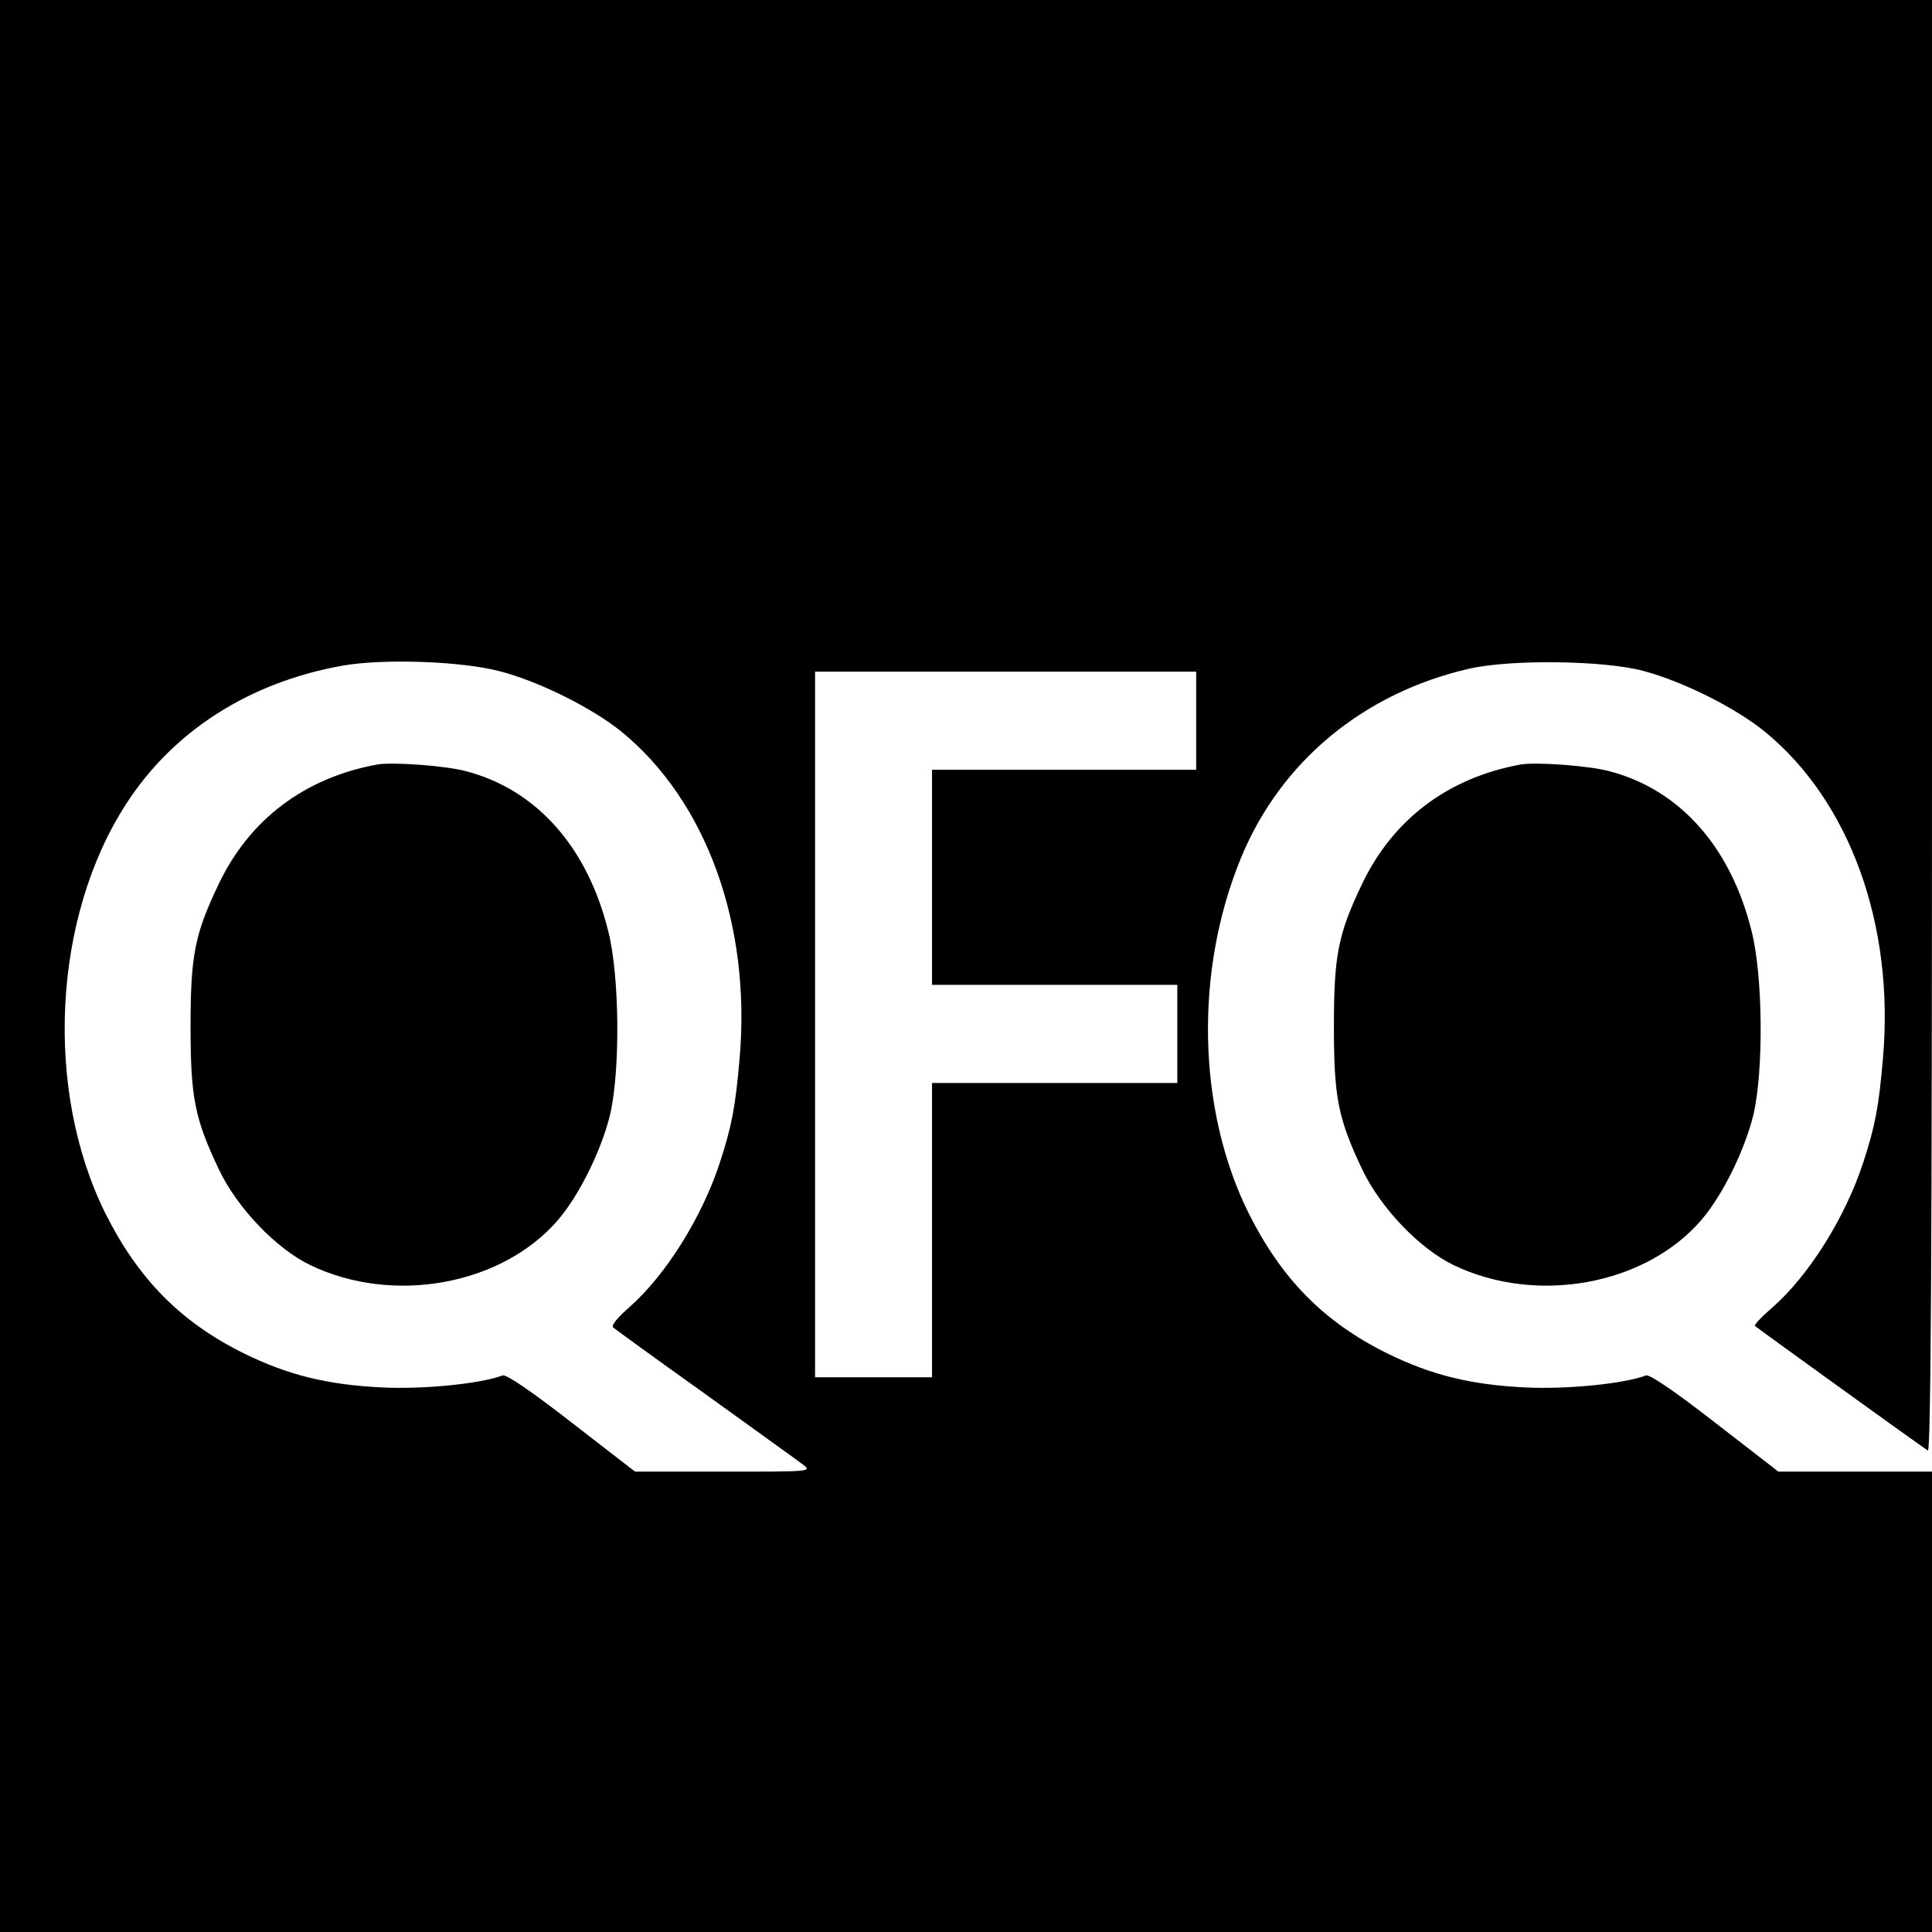
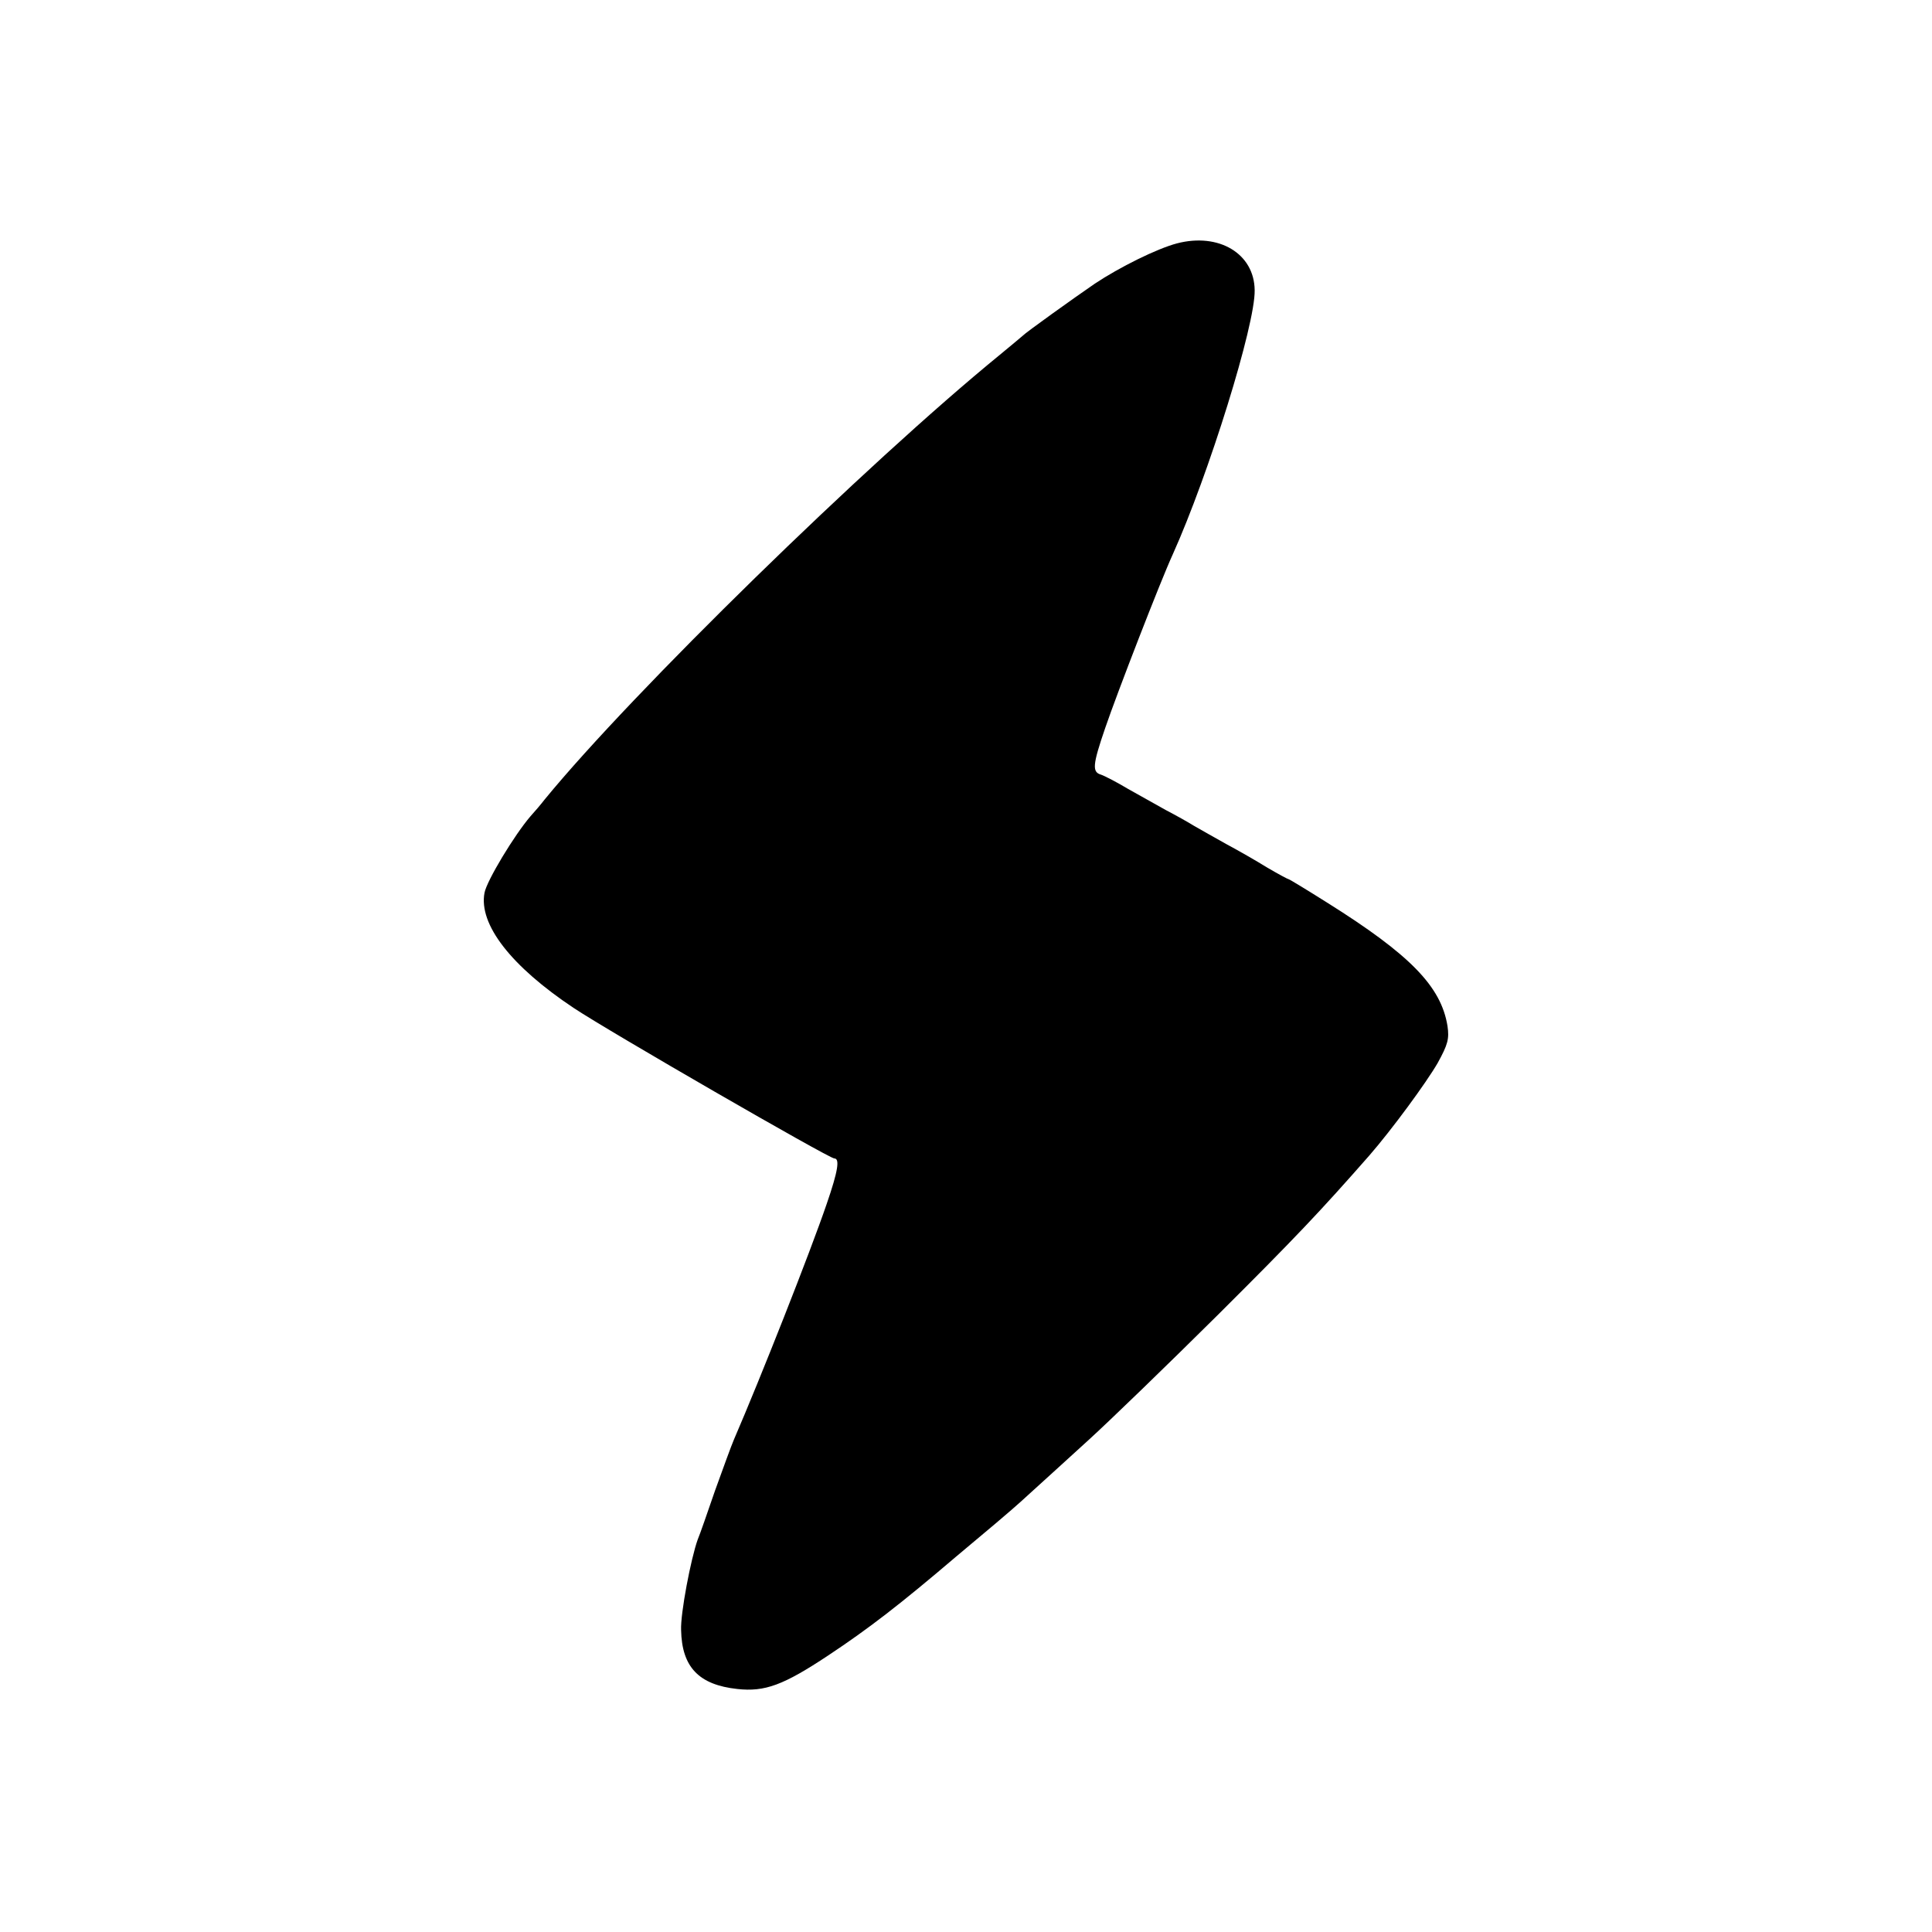
<svg xmlns="http://www.w3.org/2000/svg" version="1.0" width="512pt" height="512pt" viewBox="0 0 512 512" preserveAspectRatio="xMidYMid meet">
  <g transform="translate(0,512) scale(0.1,-0.1)" fill="#000000" stroke="none">
-     <path d="M0 2560 l0 -2560 2560 0 2560 0 0 610 0 610 -203 0 -204 0 -168 130 c-104 81 -174 129 -183 125 -58 -22 -207 -37 -317 -32 -148 7 -252 33 -370 91 -167 83 -279 197 -366 371 -136 274 -144 642 -20 942 105 255 325 437 605 501 110 25 357 22 461 -6 105 -28 245 -98 322 -161 225 -184 344 -512 313 -866 -11 -129 -21 -180 -52 -275 -47 -145 -144 -300 -241 -385 -28 -24 -49 -46 -46 -49 5 -5 443 -321 458 -330 8 -5 11 523 11 1918 l0 1926 -2560 0 -2560 0 0 -2560z m1325 781 c104 -27 244 -97 322 -160 225 -184 344 -512 313 -866 -11 -129 -21 -180 -52 -275 -47 -145 -144 -300 -241 -385 -31 -27 -48 -48 -42 -53 6 -5 116 -85 245 -177 129 -93 246 -177 259 -187 23 -18 18 -18 -211 -18 l-235 0 -168 130 c-104 81 -174 129 -183 125 -58 -22 -207 -37 -317 -32 -148 7 -252 33 -370 91 -167 83 -279 197 -366 371 -162 327 -139 784 55 1084 125 194 327 323 574 367 109 19 314 12 417 -15z m1845 -131 l0 -130 -350 0 -350 0 0 -285 0 -285 325 0 325 0 0 -130 0 -130 -325 0 -325 0 0 -390 0 -390 -155 0 -155 0 0 935 0 935 505 0 505 0 0 -130z" />
-     <path d="M1000 3094 c-192 -35 -339 -145 -421 -318 -63 -132 -74 -188 -74 -376 0 -189 11 -244 75 -379 49 -103 153 -211 243 -254 219 -105 506 -53 655 119 57 66 116 186 139 281 27 117 25 367 -5 485 -55 223 -190 375 -376 424 -55 15 -195 25 -236 18z" />
-     <path d="M4030 3094 c-192 -35 -339 -145 -421 -318 -63 -132 -74 -188 -74 -376 0 -189 11 -244 75 -379 49 -103 153 -211 243 -254 219 -105 506 -53 655 119 57 66 116 186 139 281 27 117 25 367 -5 485 -55 223 -190 375 -376 424 -55 15 -195 25 -236 18z" />
+     <path d="M3119 4475 c-53 -14 -152 -63 -218 -107 -54 -37 -184 -130 -191 -138 -3 -3 -30 -25 -60 -50 -355 -290 -974 -895 -1206 -1178 -10 -13 -27 -33 -38 -45 -43 -50 -116 -171 -122 -203 -16 -84 71 -195 236 -305 93 -62 677 -399 691 -399 15 0 10 -33 -20 -120 -44 -129 -176 -463 -246 -625 -7 -16 -29 -77 -50 -135 -20 -58 -40 -116 -46 -130 -18 -50 -46 -196 -44 -240 2 -98 47 -145 149 -156 73 -8 122 10 241 89 107 71 190 135 339 262 39 33 87 73 106 89 19 16 60 51 90 79 30 27 100 91 155 141 55 50 208 198 340 329 208 207 275 278 404 425 60 69 151 193 181 245 27 49 31 64 26 98 -17 105 -99 189 -319 327 -54 34 -100 62 -102 62 -2 0 -28 14 -57 31 -29 18 -78 46 -108 62 -30 17 -68 38 -85 48 -16 10 -50 29 -75 42 -25 14 -70 39 -100 56 -30 18 -63 35 -72 38 -24 7 -23 25 11 124 31 91 146 388 179 460 95 211 219 609 217 700 -1 97 -95 153 -206 124z" />
  </g>
</svg>
